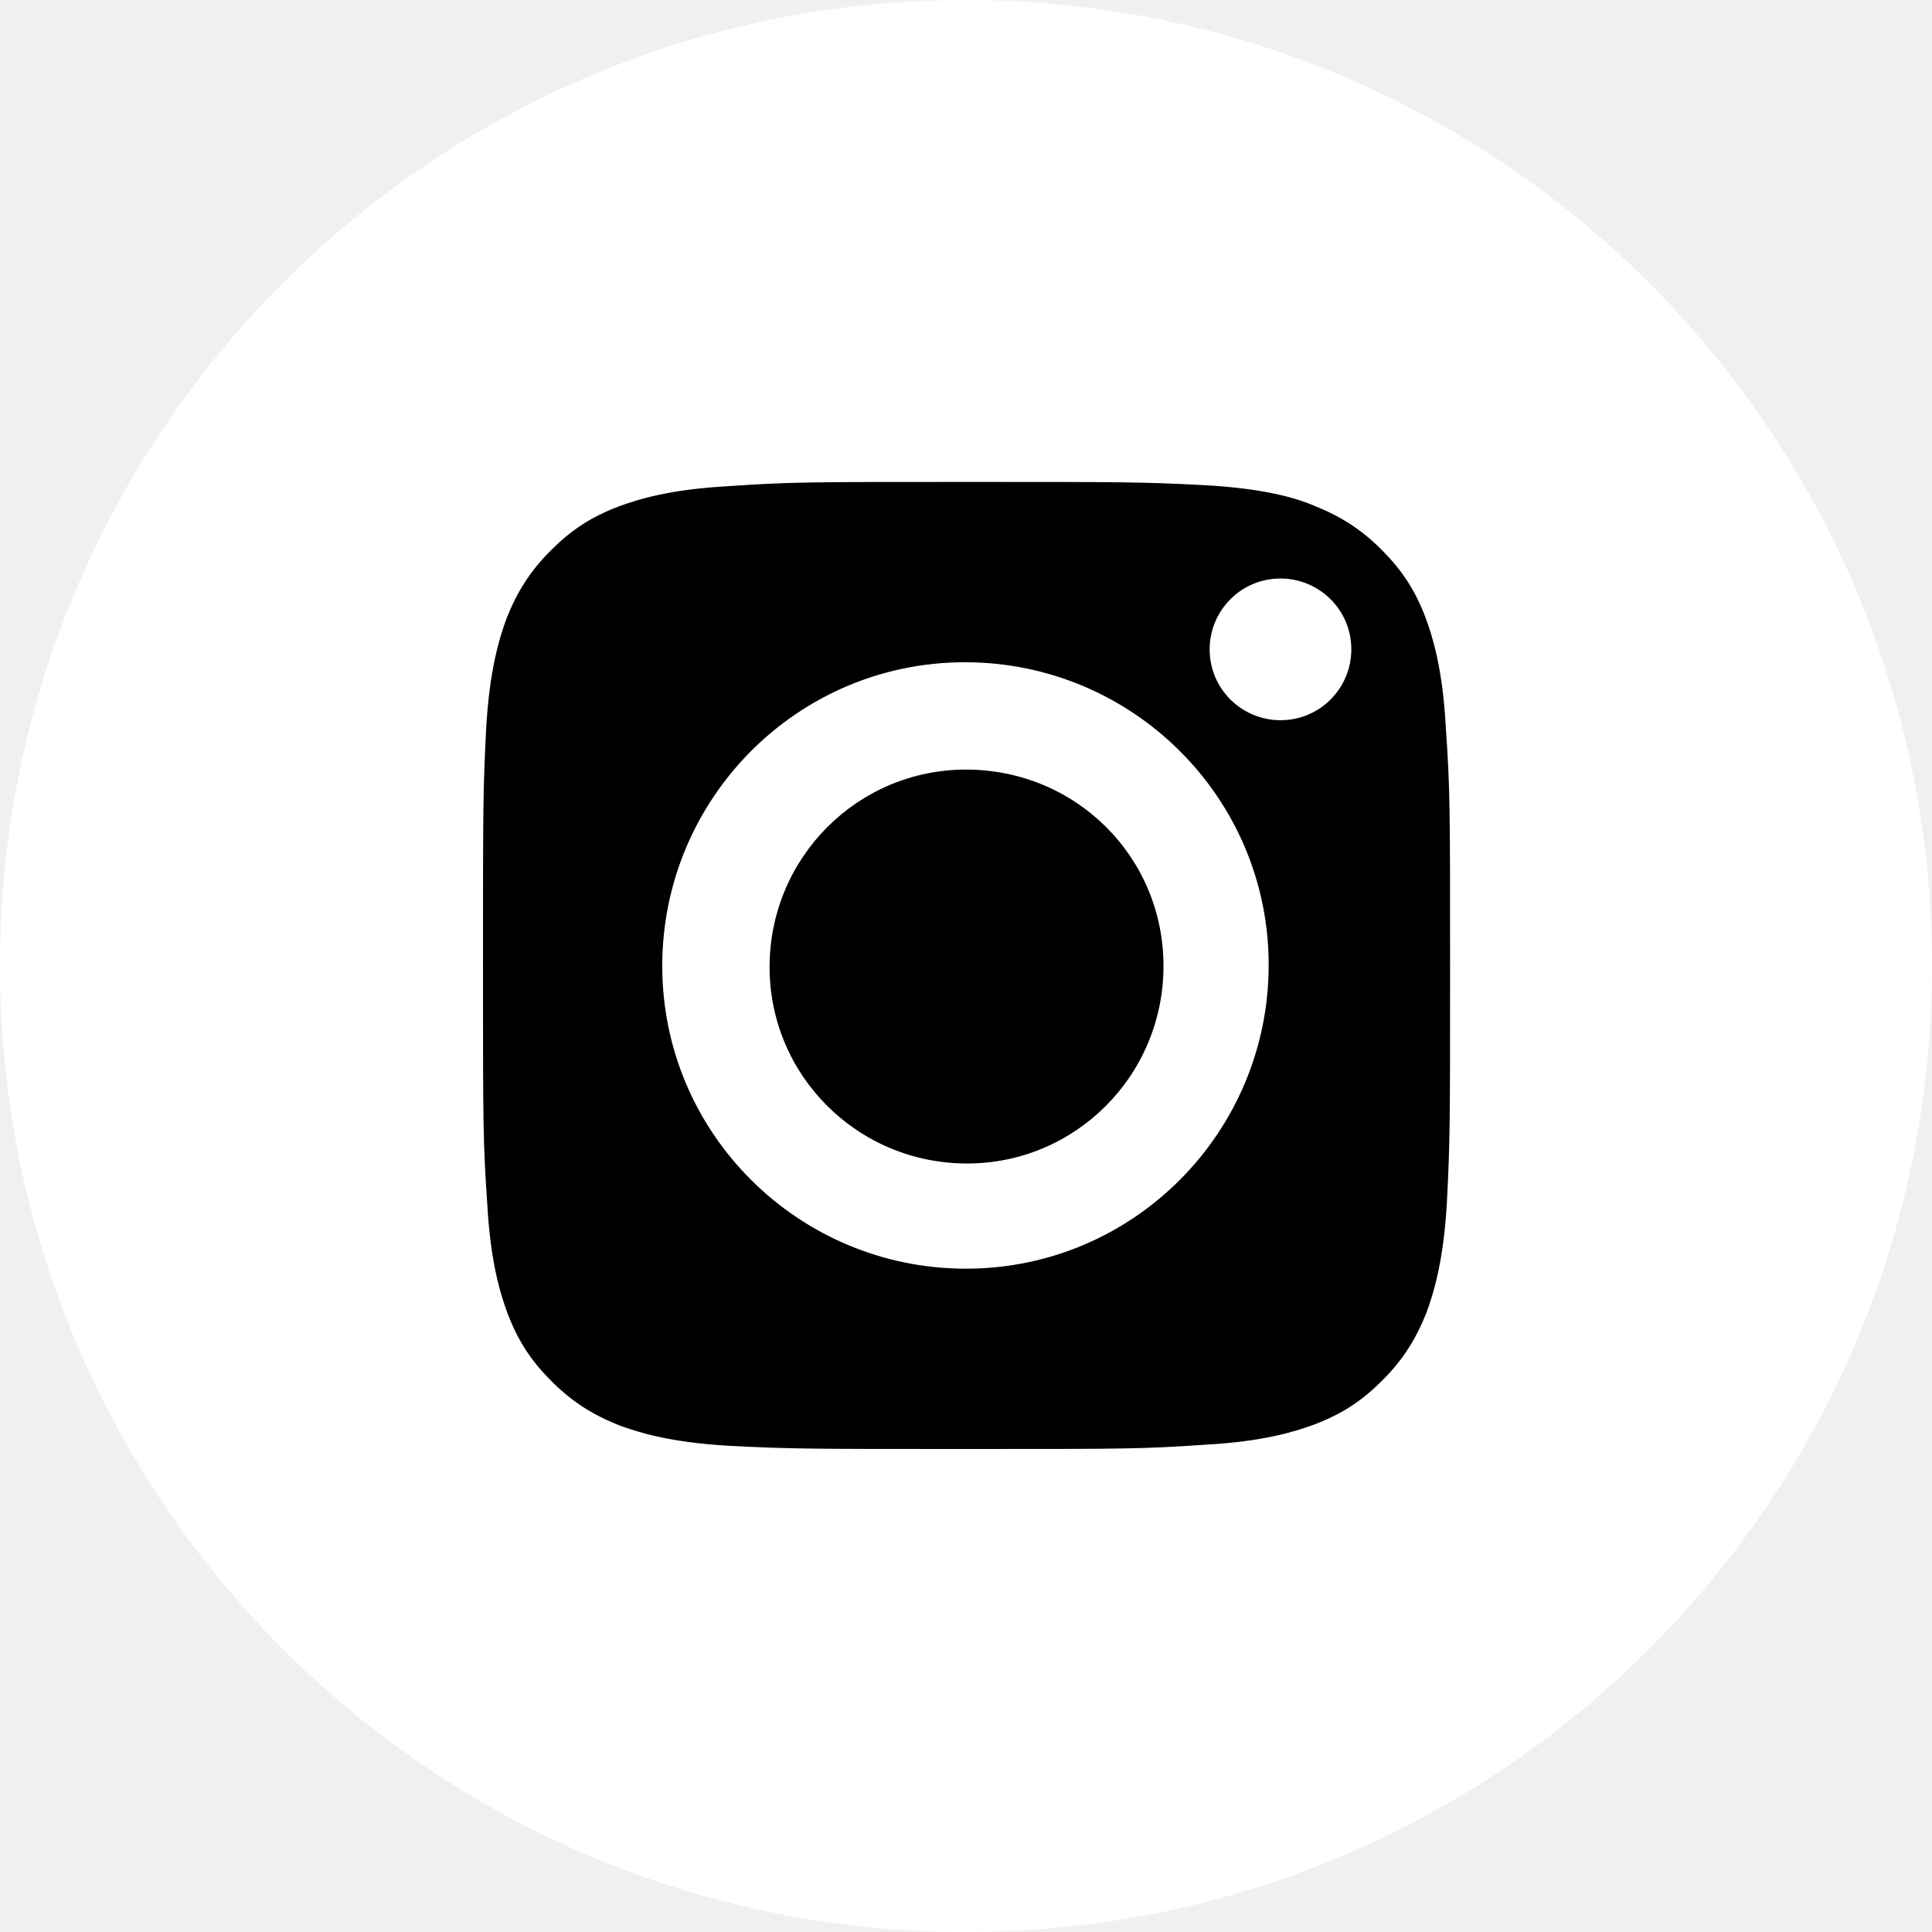
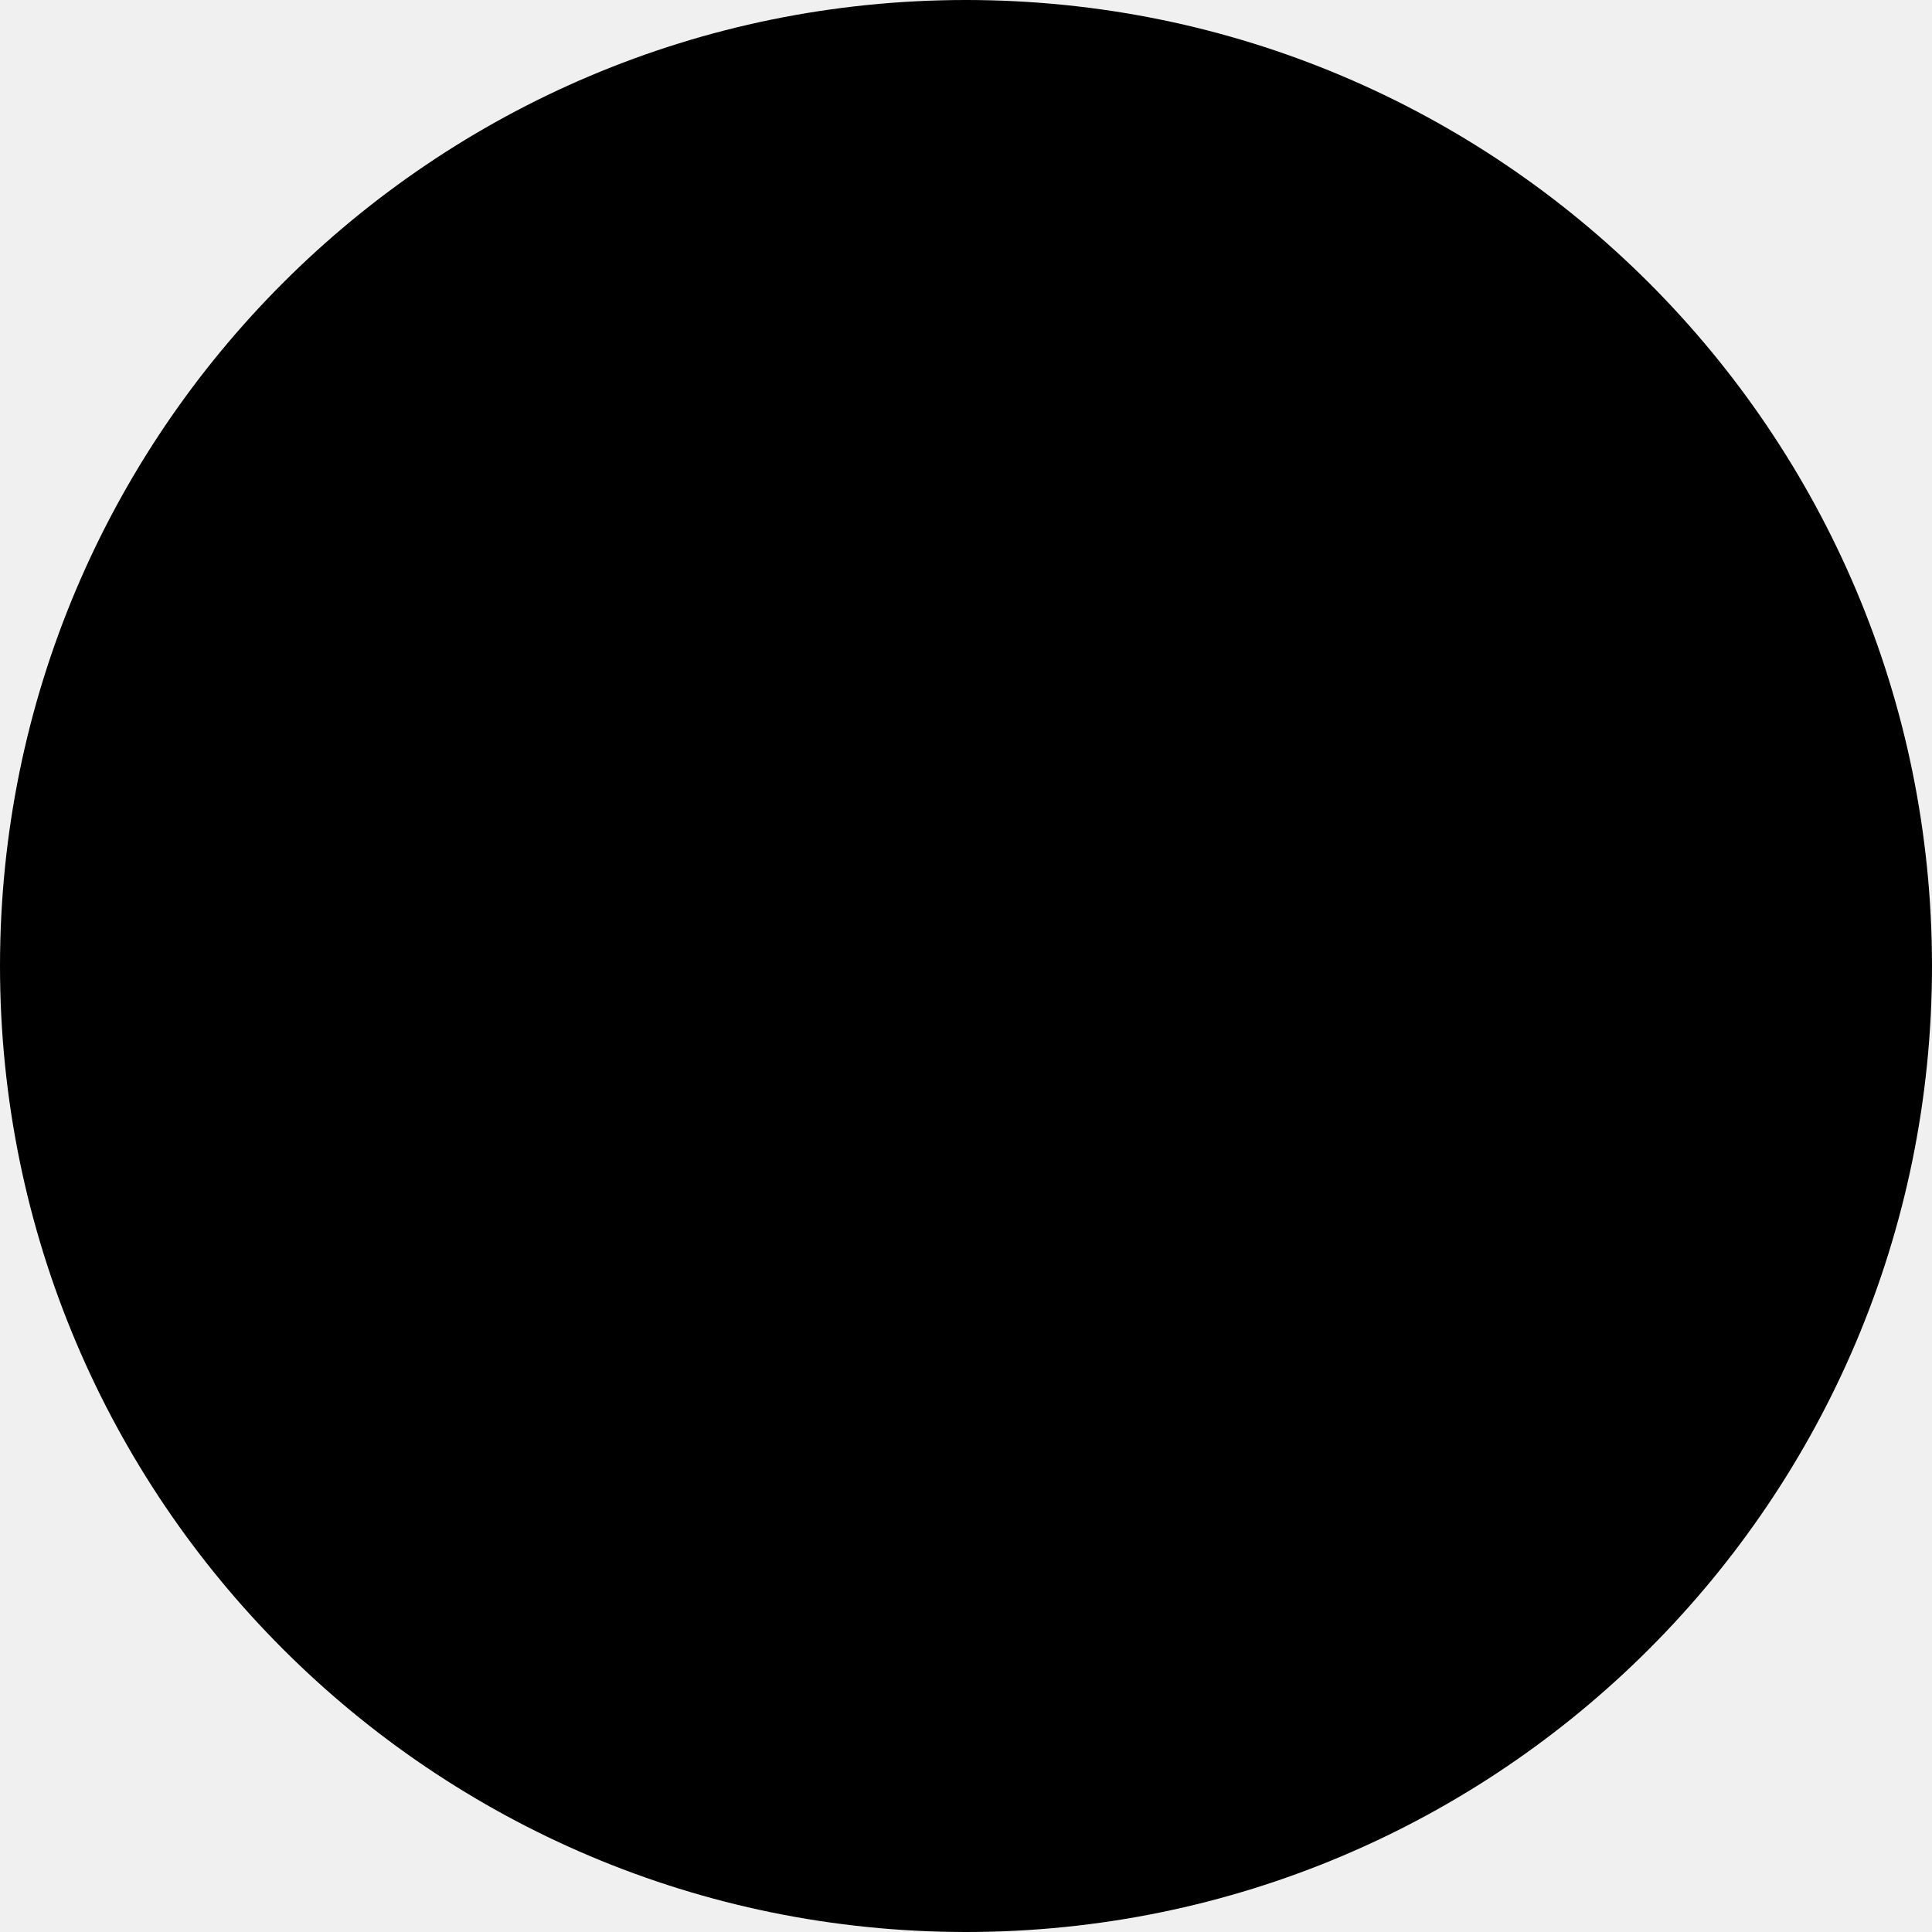
<svg xmlns="http://www.w3.org/2000/svg" width="18" height="18" viewBox="0 0 18 18" fill="none">
  <circle cx="9" cy="9" r="9" fill="white" />
  <g clip-path="url(#clip0_21893_1732)">
-     <path d="M9 7.17C7.99 7.17 7.17 7.99 7.17 9.01C7.17 10.02 7.99 10.84 9.01 10.84C10.02 10.84 10.84 10.02 10.84 9C10.84 7.98 10.02 7.17 9 7.17Z" fill="black" />
-     <path d="M13.47 6.77C13.44 6.23 13.35 5.94 13.28 5.75C13.18 5.49 13.06 5.31 12.87 5.12C12.68 4.93 12.49 4.81 12.24 4.71C12.05 4.63 11.75 4.55 11.22 4.52C10.64 4.49 10.47 4.49 9 4.49C7.53 4.49 7.36 4.49 6.78 4.53C6.24 4.56 5.95 4.65 5.76 4.72C5.5 4.82 5.32 4.94 5.13 5.13C4.94 5.32 4.82 5.51 4.72 5.76C4.65 5.95 4.56 6.25 4.53 6.78C4.5 7.36 4.5 7.53 4.5 9C4.5 10.47 4.5 10.64 4.54 11.22C4.57 11.76 4.66 12.05 4.73 12.24C4.83 12.5 4.95 12.68 5.14 12.87C5.33 13.06 5.52 13.18 5.77 13.28C5.96 13.35 6.26 13.44 6.79 13.47C7.37 13.5 7.54 13.5 9.01 13.5C10.48 13.5 10.65 13.5 11.23 13.46C11.77 13.43 12.06 13.34 12.25 13.27C12.51 13.17 12.69 13.05 12.88 12.86C13.07 12.67 13.19 12.48 13.29 12.23C13.36 12.04 13.45 11.74 13.48 11.21C13.51 10.63 13.51 10.46 13.51 8.99C13.51 7.52 13.51 7.35 13.47 6.77ZM9 11.82C7.44 11.82 6.17 10.56 6.17 9C6.17 7.44 7.43 6.17 8.99 6.17C10.55 6.17 11.82 7.43 11.82 8.99C11.82 10.55 10.56 11.82 9 11.82ZM11.93 6.71C11.57 6.71 11.27 6.42 11.27 6.05C11.27 5.69 11.56 5.39 11.93 5.39C12.29 5.39 12.59 5.68 12.59 6.05C12.59 6.41 12.3 6.71 11.93 6.71Z" fill="black" />
+     <path d="M9 7.17C7.99 7.17 7.17 7.99 7.17 9.01C7.17 10.02 7.99 10.84 9.01 10.84C10.02 10.84 10.84 10.02 10.84 9C10.84 7.98 10.02 7.17 9 7.17Z" fill="white" />
+     <path d="M13.47 6.77C13.44 6.23 13.35 5.94 13.28 5.75C13.18 5.49 13.06 5.31 12.87 5.12C12.68 4.93 12.49 4.81 12.24 4.71C12.05 4.63 11.75 4.55 11.22 4.52C10.64 4.49 10.47 4.49 9 4.49C7.53 4.49 7.36 4.49 6.78 4.53C6.24 4.56 5.95 4.65 5.76 4.72C5.5 4.82 5.32 4.94 5.13 5.13C4.94 5.32 4.82 5.51 4.72 5.76C4.65 5.95 4.56 6.25 4.53 6.78C4.5 7.36 4.5 7.53 4.5 9C4.5 10.47 4.5 10.64 4.54 11.22C4.57 11.76 4.66 12.05 4.73 12.24C4.83 12.5 4.95 12.68 5.14 12.87C5.33 13.06 5.52 13.18 5.77 13.28C5.96 13.35 6.26 13.44 6.79 13.47C7.37 13.5 7.54 13.5 9.01 13.5C10.48 13.5 10.65 13.5 11.23 13.46C11.77 13.43 12.06 13.34 12.25 13.27C12.51 13.17 12.69 13.05 12.88 12.86C13.07 12.67 13.19 12.48 13.29 12.23C13.36 12.04 13.45 11.74 13.48 11.21C13.51 10.63 13.51 10.46 13.51 8.99C13.51 7.52 13.51 7.35 13.47 6.77ZM9 11.82C7.44 11.82 6.17 10.56 6.17 9C6.17 7.44 7.43 6.17 8.99 6.17C10.55 6.17 11.82 7.43 11.82 8.99C11.82 10.55 10.56 11.82 9 11.82ZM11.93 6.71C11.57 6.71 11.27 6.42 11.27 6.05C11.27 5.69 11.56 5.39 11.93 5.39C12.29 5.39 12.59 5.68 12.59 6.05C12.59 6.41 12.3 6.71 11.93 6.71Z" fill="white" />
+     <circle cx="9" cy="9" r="9" fill="black" />
  </g>
  <defs>
    <clipPath id="clip0_21893_1732">
      <rect width="18" height="18" rx="9" fill="white" />
    </clipPath>
  </defs>
</svg>
